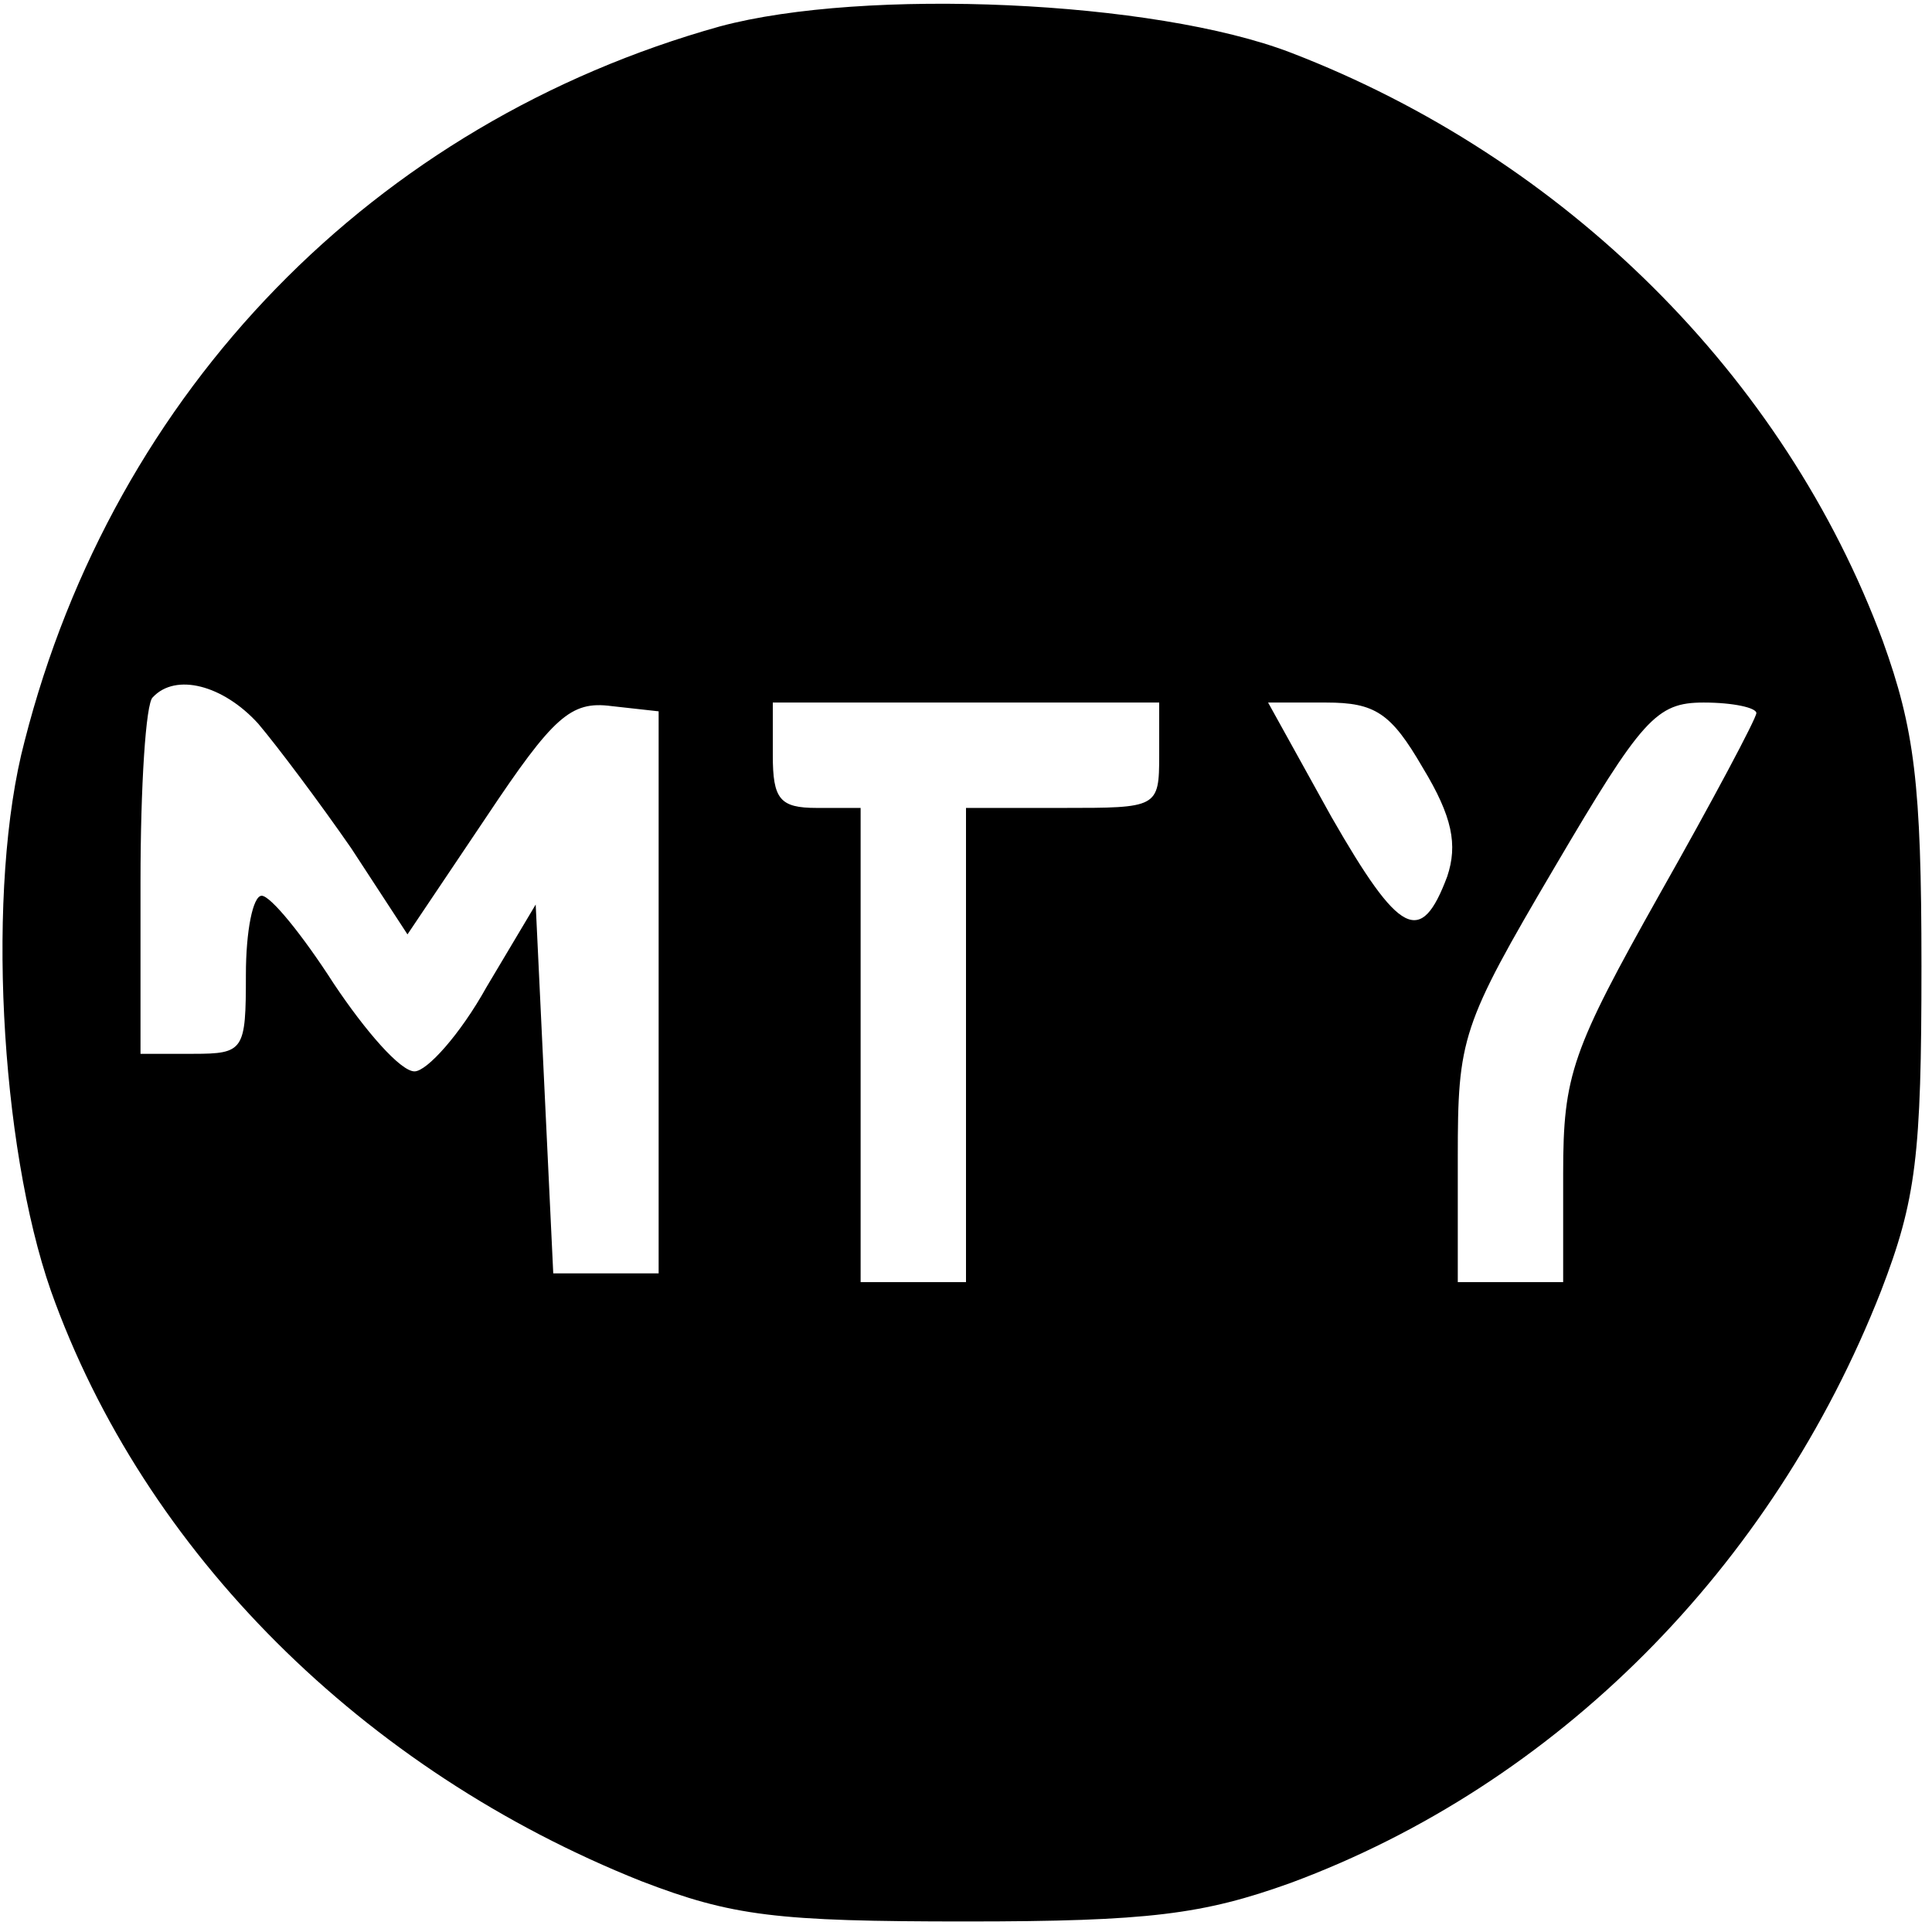
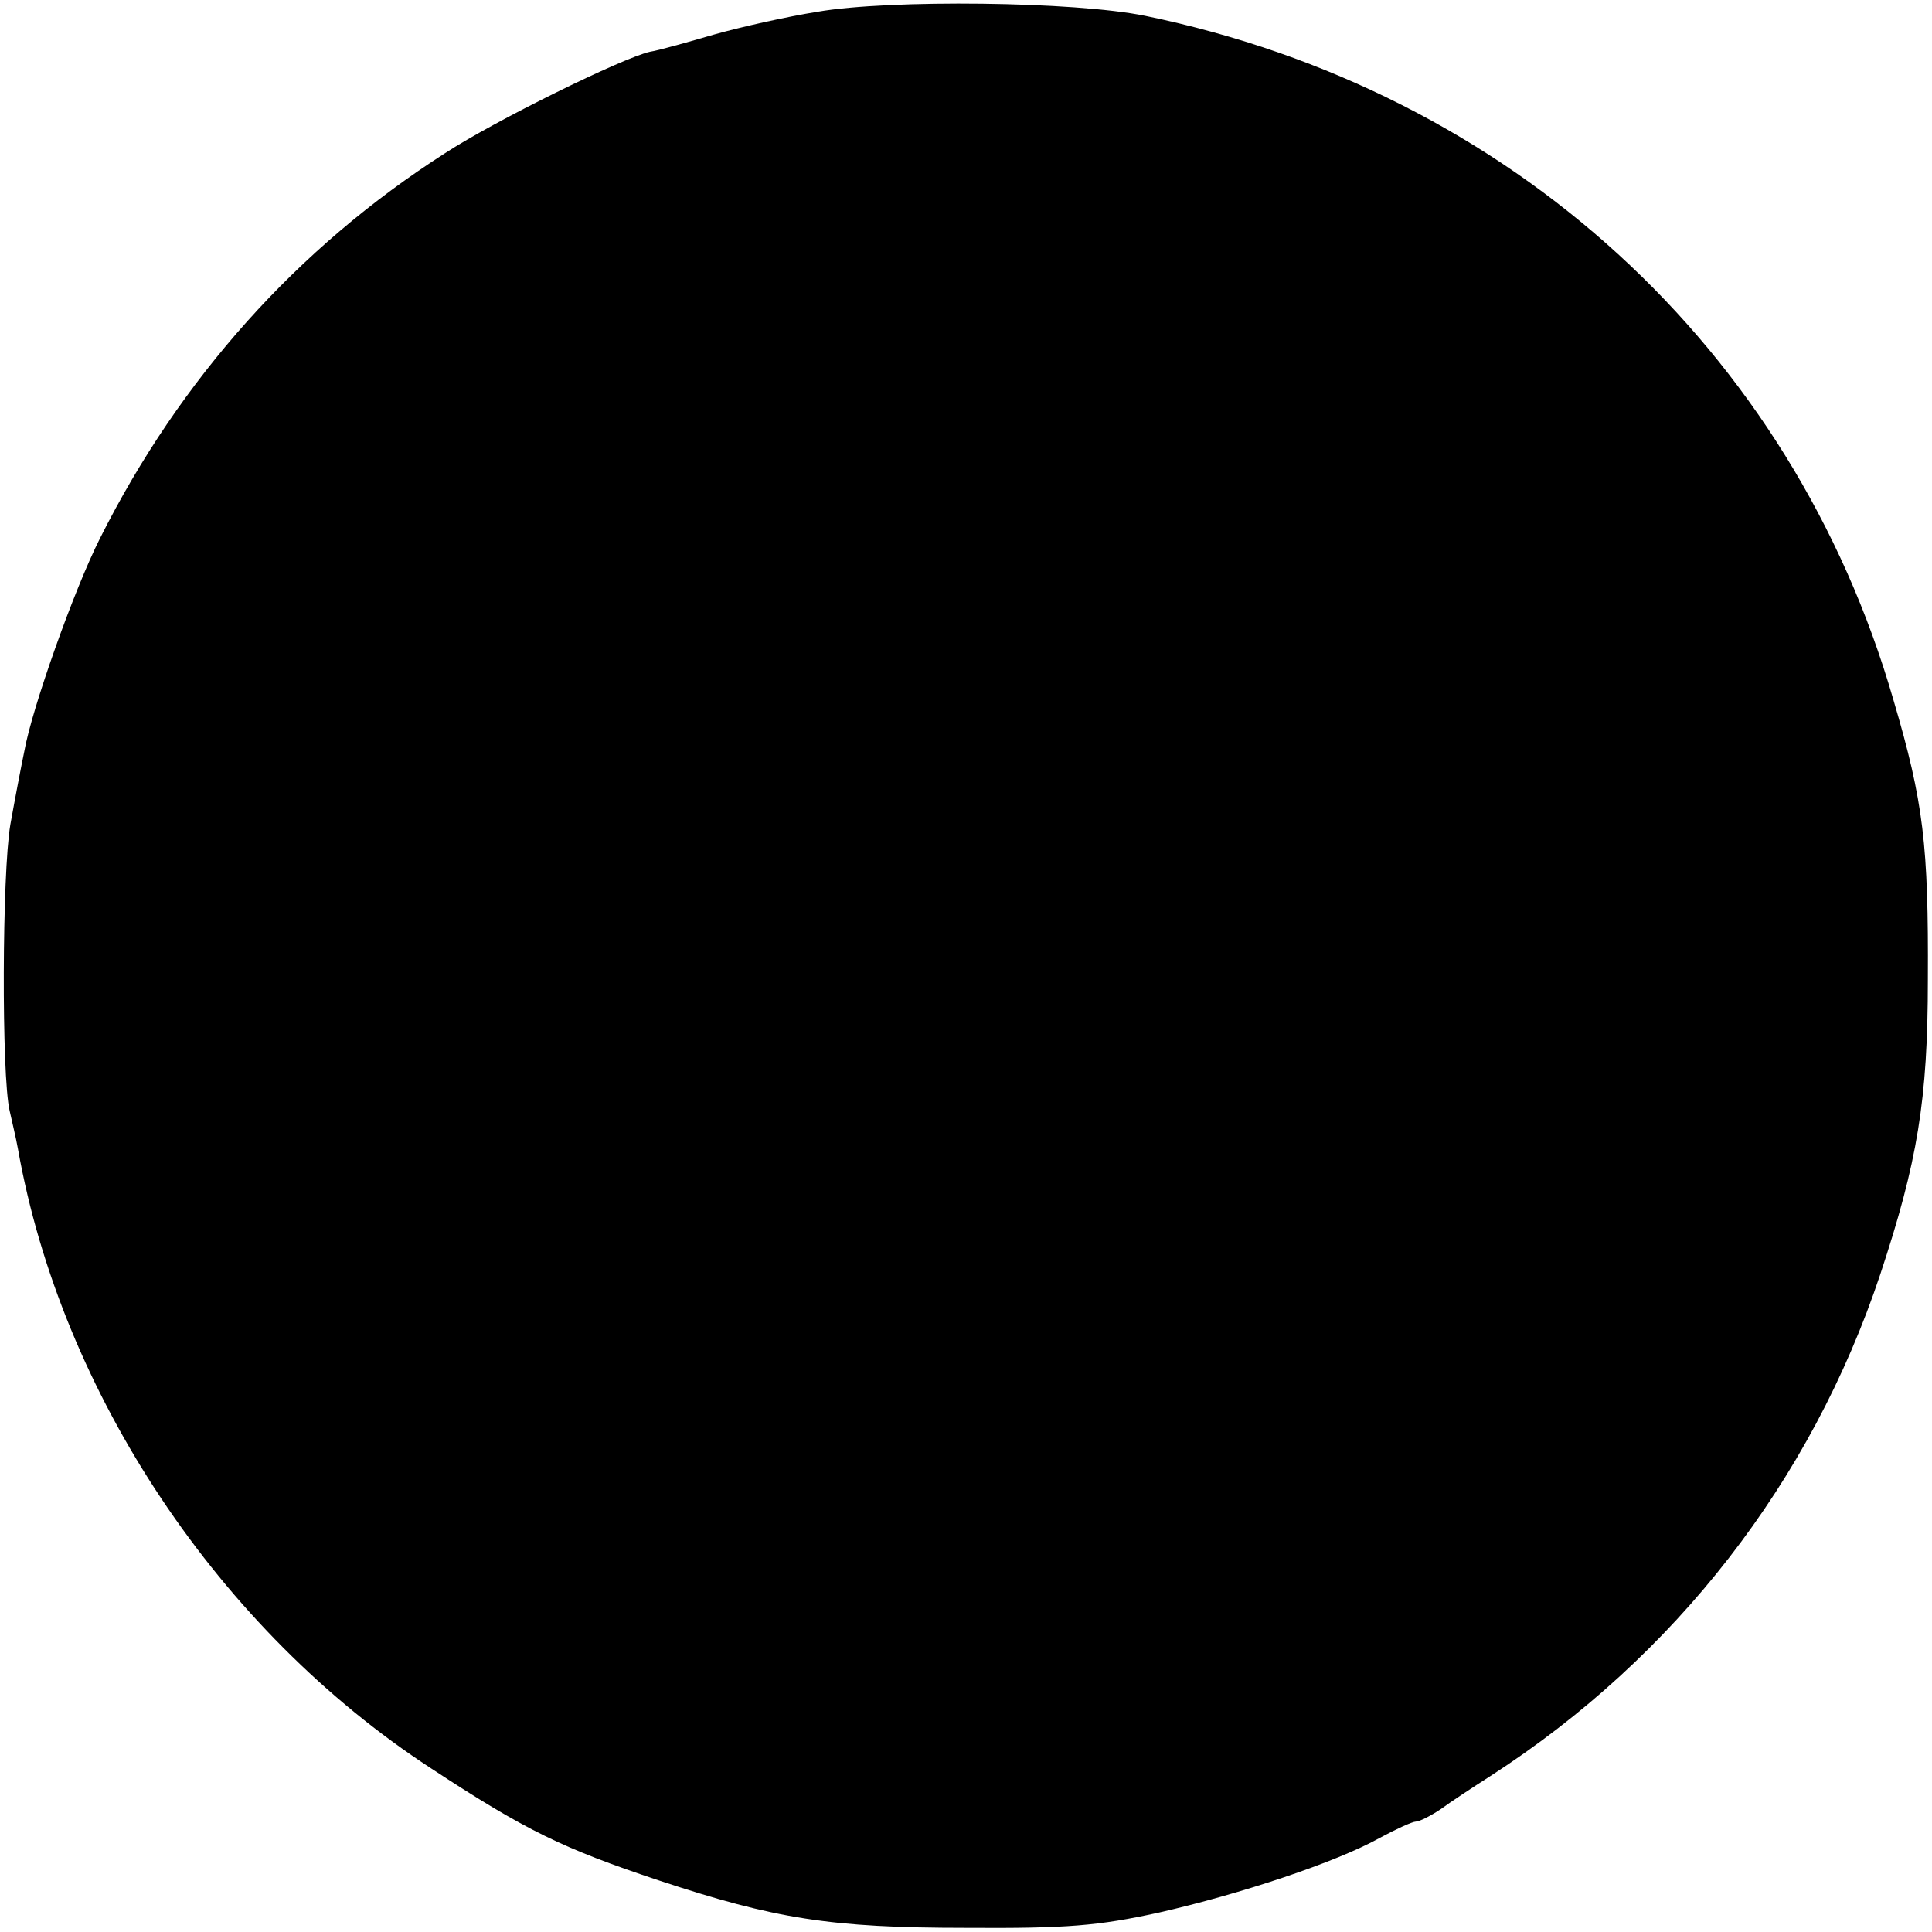
- <svg xmlns="http://www.w3.org/2000/svg" version="1.0" width="110pt" height="110pt" viewBox="0 0 110 110" preserveAspectRatio="xMidYMid meet">
-   <g transform="translate(0,110) scale(0.1,-0.1)" fill="#000000" stroke="none">
-     <path d="M410 1085 c-197 -55 -345 -207 -396 -407 -22 -83 -14 -230 15 -313 53 -149 178 -273 336 -336 52 -20 77 -23 185 -23 104 0 135 4 185 22 151 56 274 179 336 337 20 52 23 77 23 185 0 104 -4 135 -22 185 -56 151 -181 275 -337 335 -78 30 -243 37 -325 15z m-263 -397 c11 -13 35 -45 53 -71 l32 -49 45 67 c38 57 48 66 71 63 l27 -3 0 -160 0 -160 -30 0 -30 0 -5 105 -5 105 -28 -47 c-15 -27 -34 -48 -41 -48 -8 0 -28 23 -46 50 -18 28 -36 50 -41 50 -5 0 -9 -20 -9 -45 0 -43 -1 -45 -30 -45 l-30 0 0 98 c0 54 3 102 7 105 13 14 40 7 60 -15z m513 -18 c0 -30 -1 -30 -55 -30 l-55 0 0 -135 0 -135 -30 0 -30 0 0 135 0 135 -25 0 c-21 0 -25 5 -25 30 l0 30 110 0 110 0 0 -30z m150 -7 c17 -28 20 -44 14 -62 -15 -40 -27 -34 -66 34 l-36 65 33 0 c28 0 37 -6 55 -37z m190 31 c0 -3 -25 -50 -55 -103 -50 -89 -55 -103 -55 -159 l0 -62 -30 0 -30 0 0 71 c0 68 2 75 55 165 50 85 58 94 85 94 17 0 30 -3 30 -6z" />
+ <svg xmlns="http://www.w3.org/2000/svg" version="1.0" width="280pt" height="280pt" viewBox="0 0 280 280" preserveAspectRatio="xMidYMid meet">
+   <g transform="translate(0,280) scale(0.1,-0.1)" fill="#000000" stroke="none">
+     <path d="M1185 2783 c-44 -7 -111 -22 -150 -33 -38 -11 -80 -23 -93 -25 -40 -9 -225 -100 -297 -147 -214 -137 -384 -327 -500 -558 -37 -73 -99 -247 -110 -310 -4 -19 -13 -66 -20 -105 -12 -70 -13 -364 -1 -415 3 -14 9 -38 12 -55 63 -355 292 -698 599 -898 137 -90 191 -116 329 -162 169 -56 250 -69 446 -69 147 -1 192 3 279 22 119 27 257 73 320 108 24 13 48 24 53 24 5 0 21 8 36 18 15 11 47 32 72 48 268 173 465 427 565 727 54 163 69 253 69 427 1 195 -6 257 -50 406 -147 509 -555 882 -1084 991 -102 21 -371 24 -475 6z" />
  </g>
</svg>
